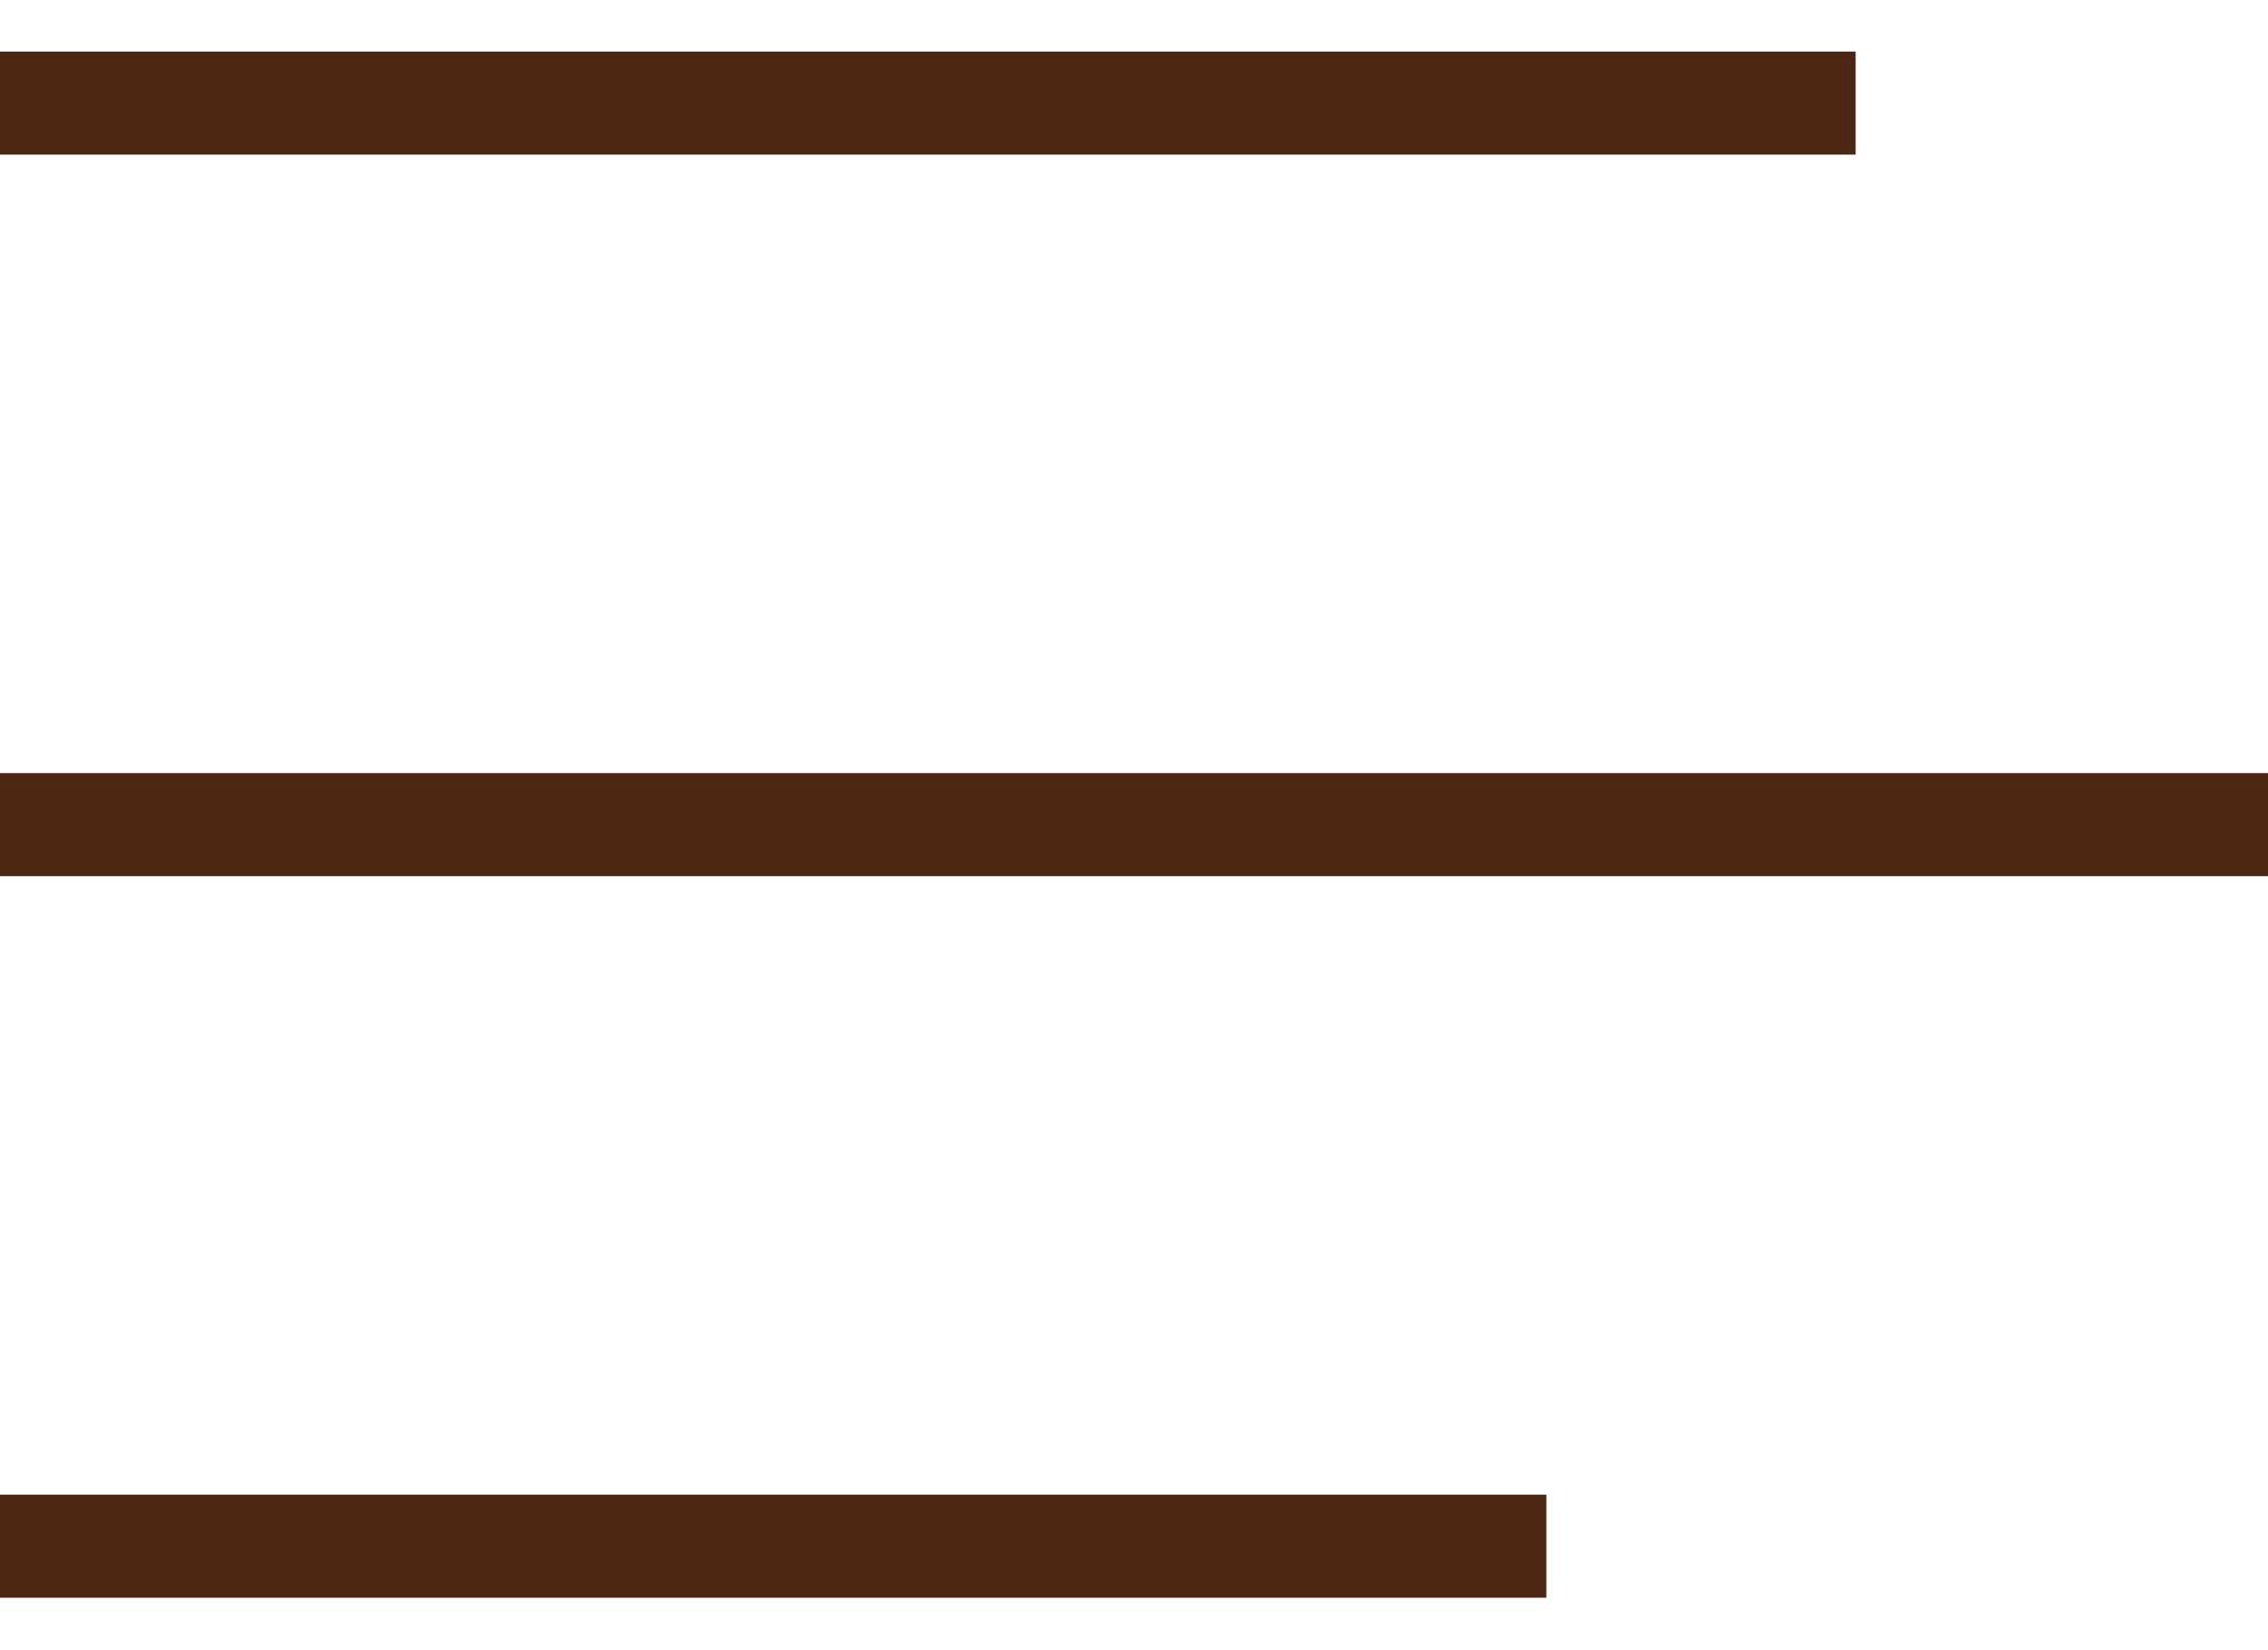
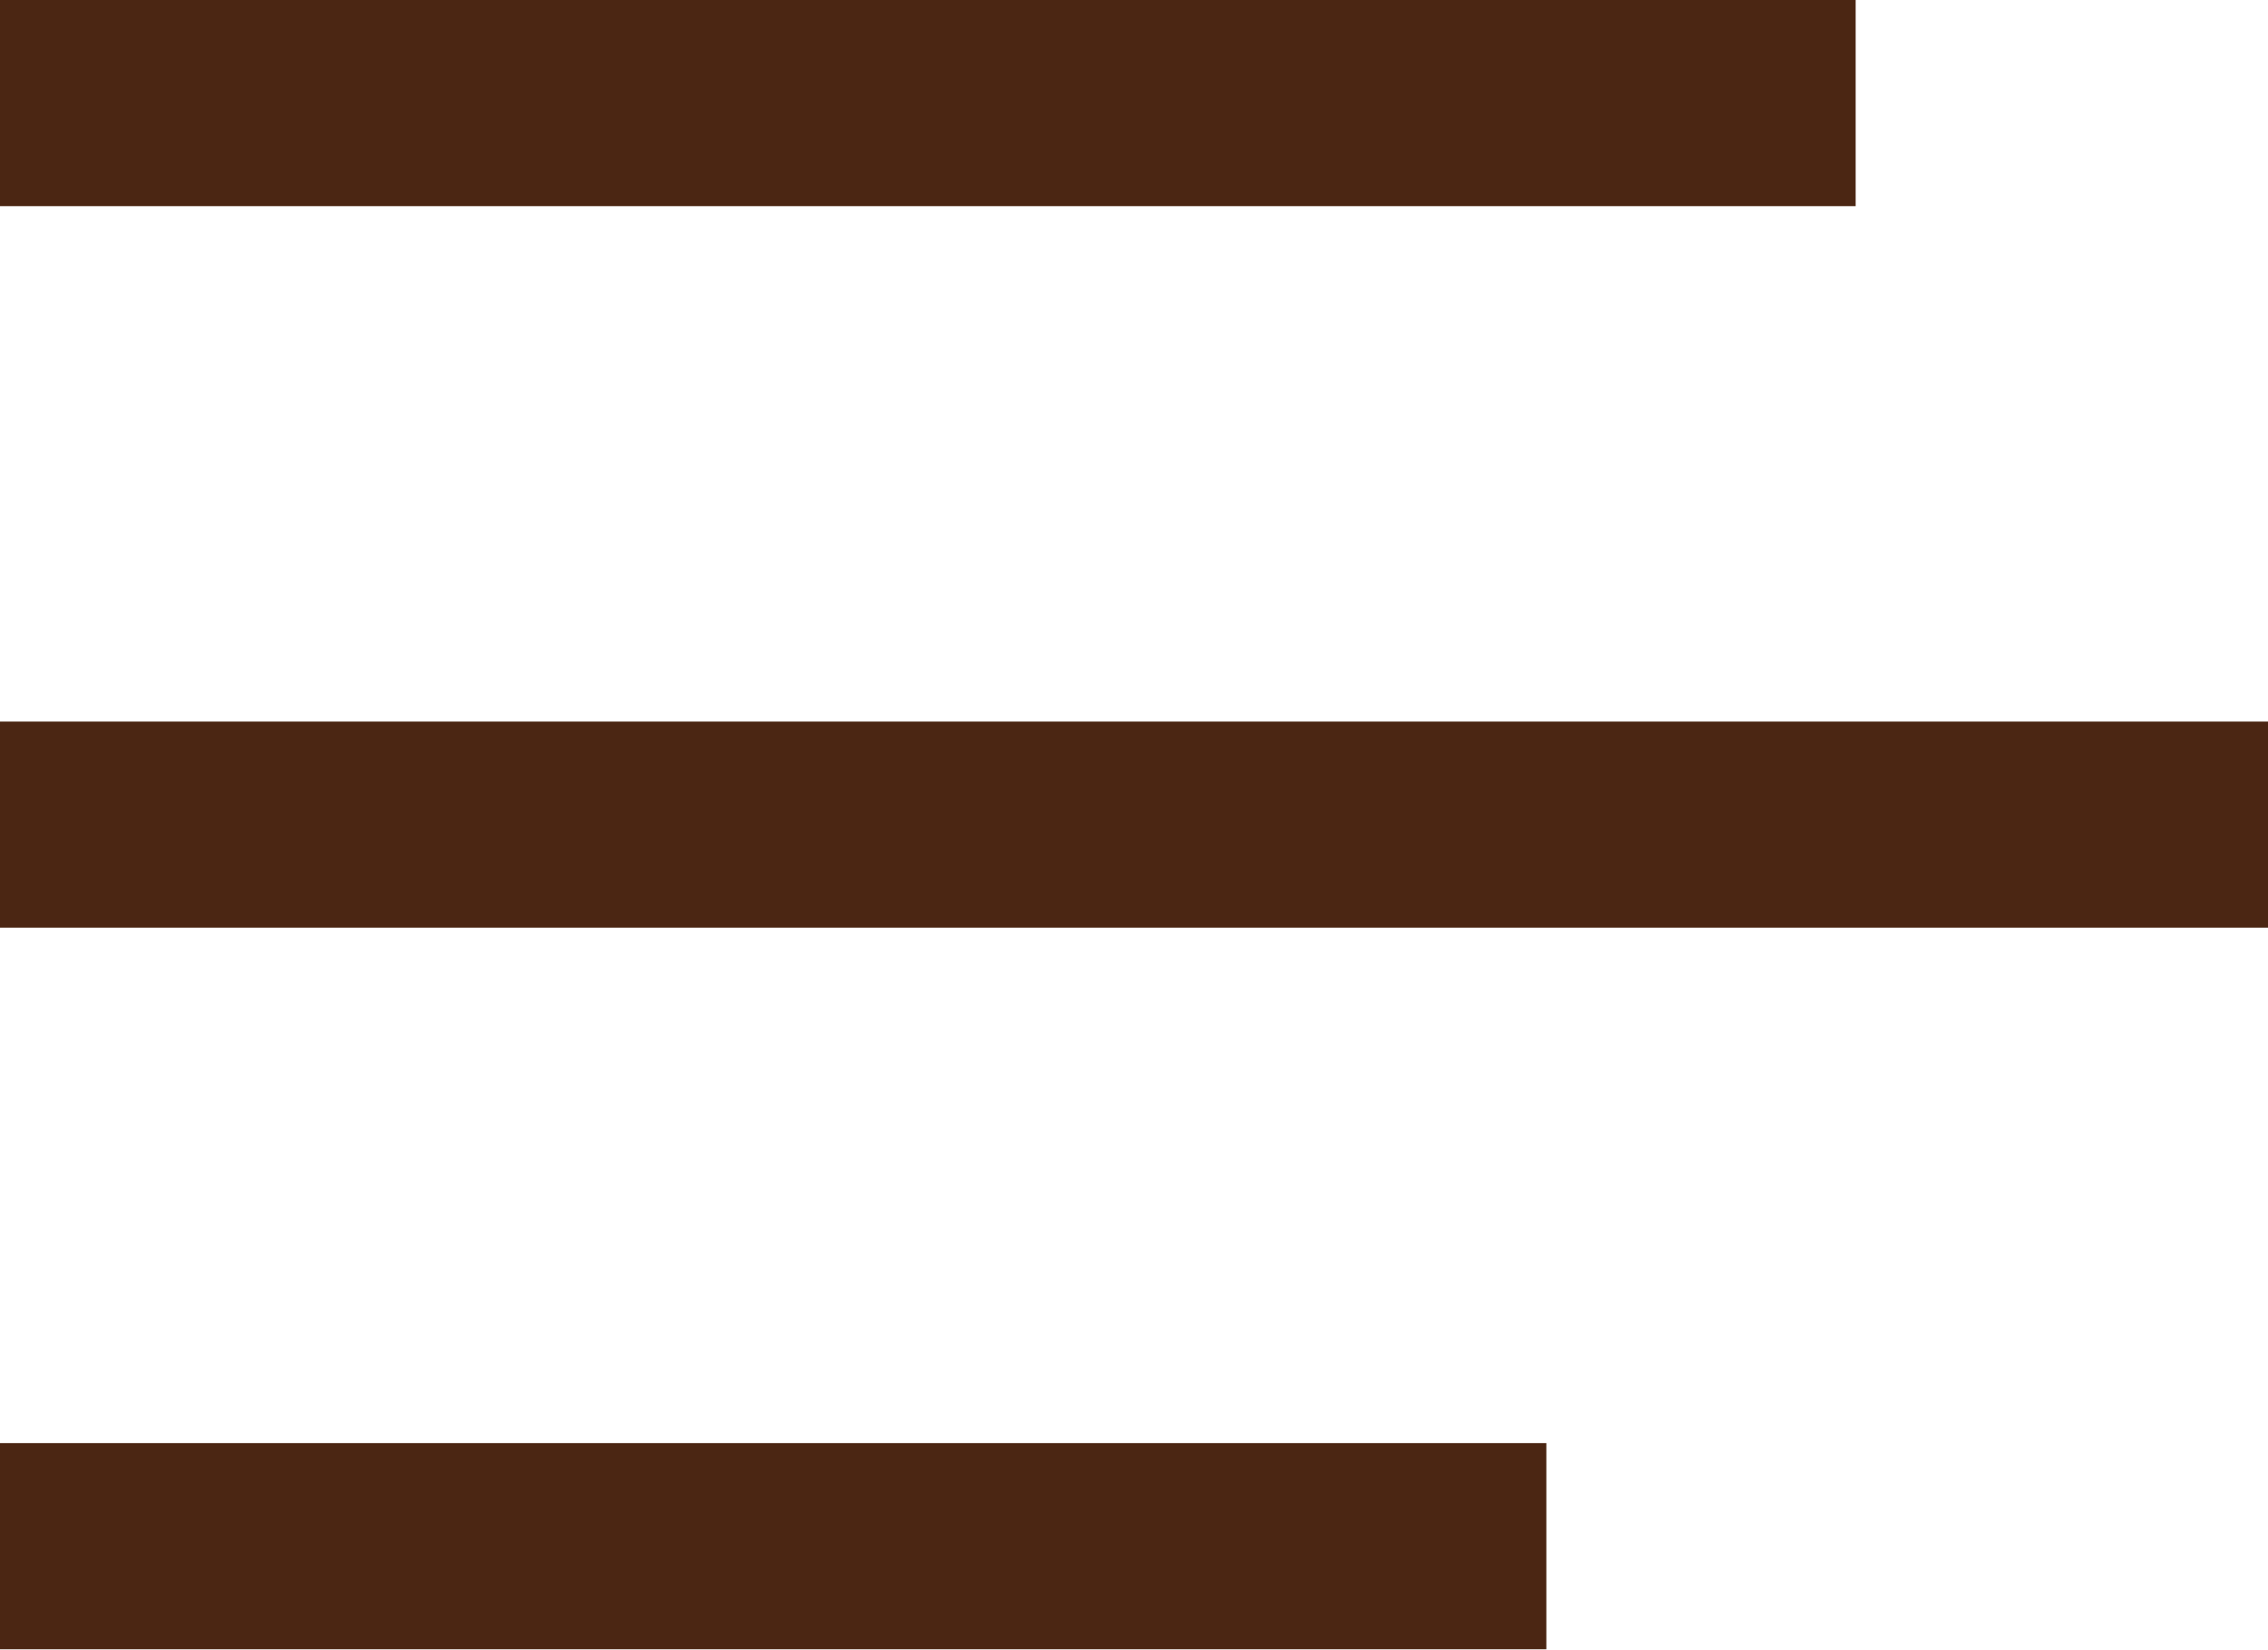
<svg xmlns="http://www.w3.org/2000/svg" width="22" height="16" viewBox="0 0 22 16" fill="none">
-   <line y1="8" x2="22" y2="8" stroke="#4B2613" strokeWidth="2" />
-   <line y1="15" x2="15" y2="15" stroke="#4B2613" strokeWidth="2" />
-   <line y1="1" x2="18" y2="1" stroke="#4B2613" strokeWidth="2" />
+   <line y1="8" x2="22" y2="8" stroke="#4B2613" stroke-width="2" />
+   <line y1="15" x2="15" y2="15" stroke="#4B2613" stroke-width="2" />
+   <line y1="1" x2="18" y2="1" stroke="#4B2613" stroke-width="2" />
</svg>
